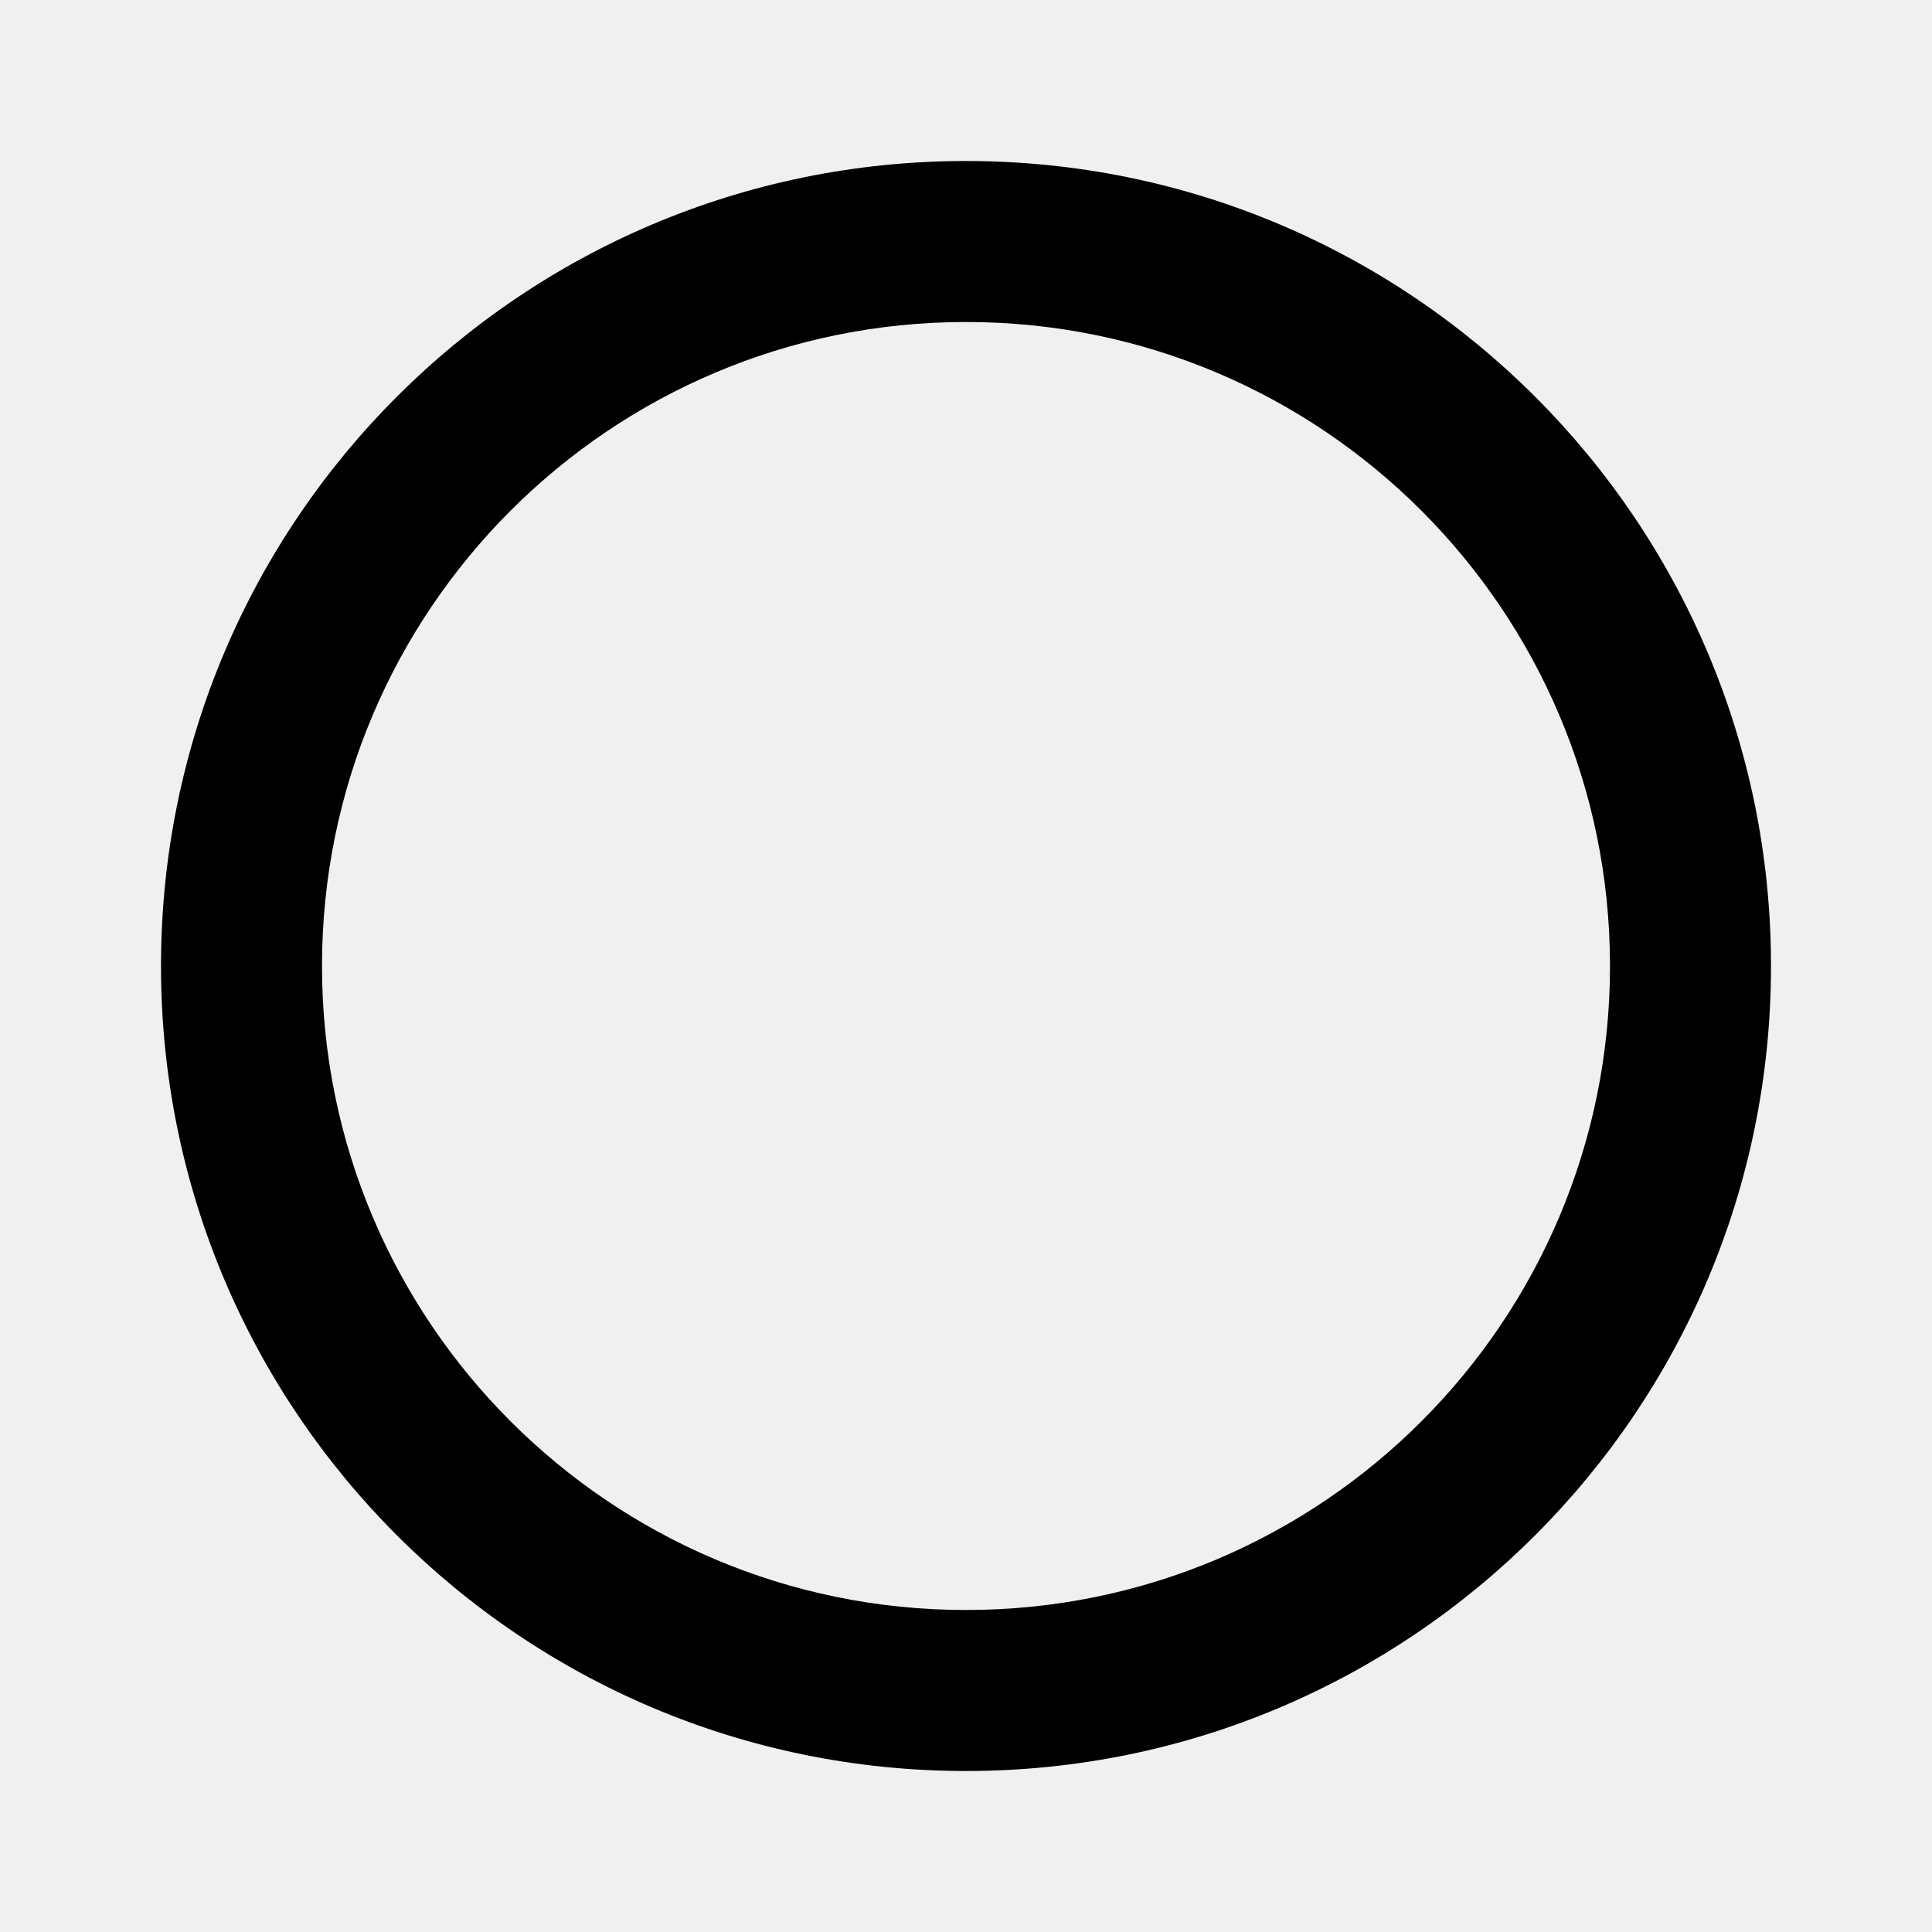
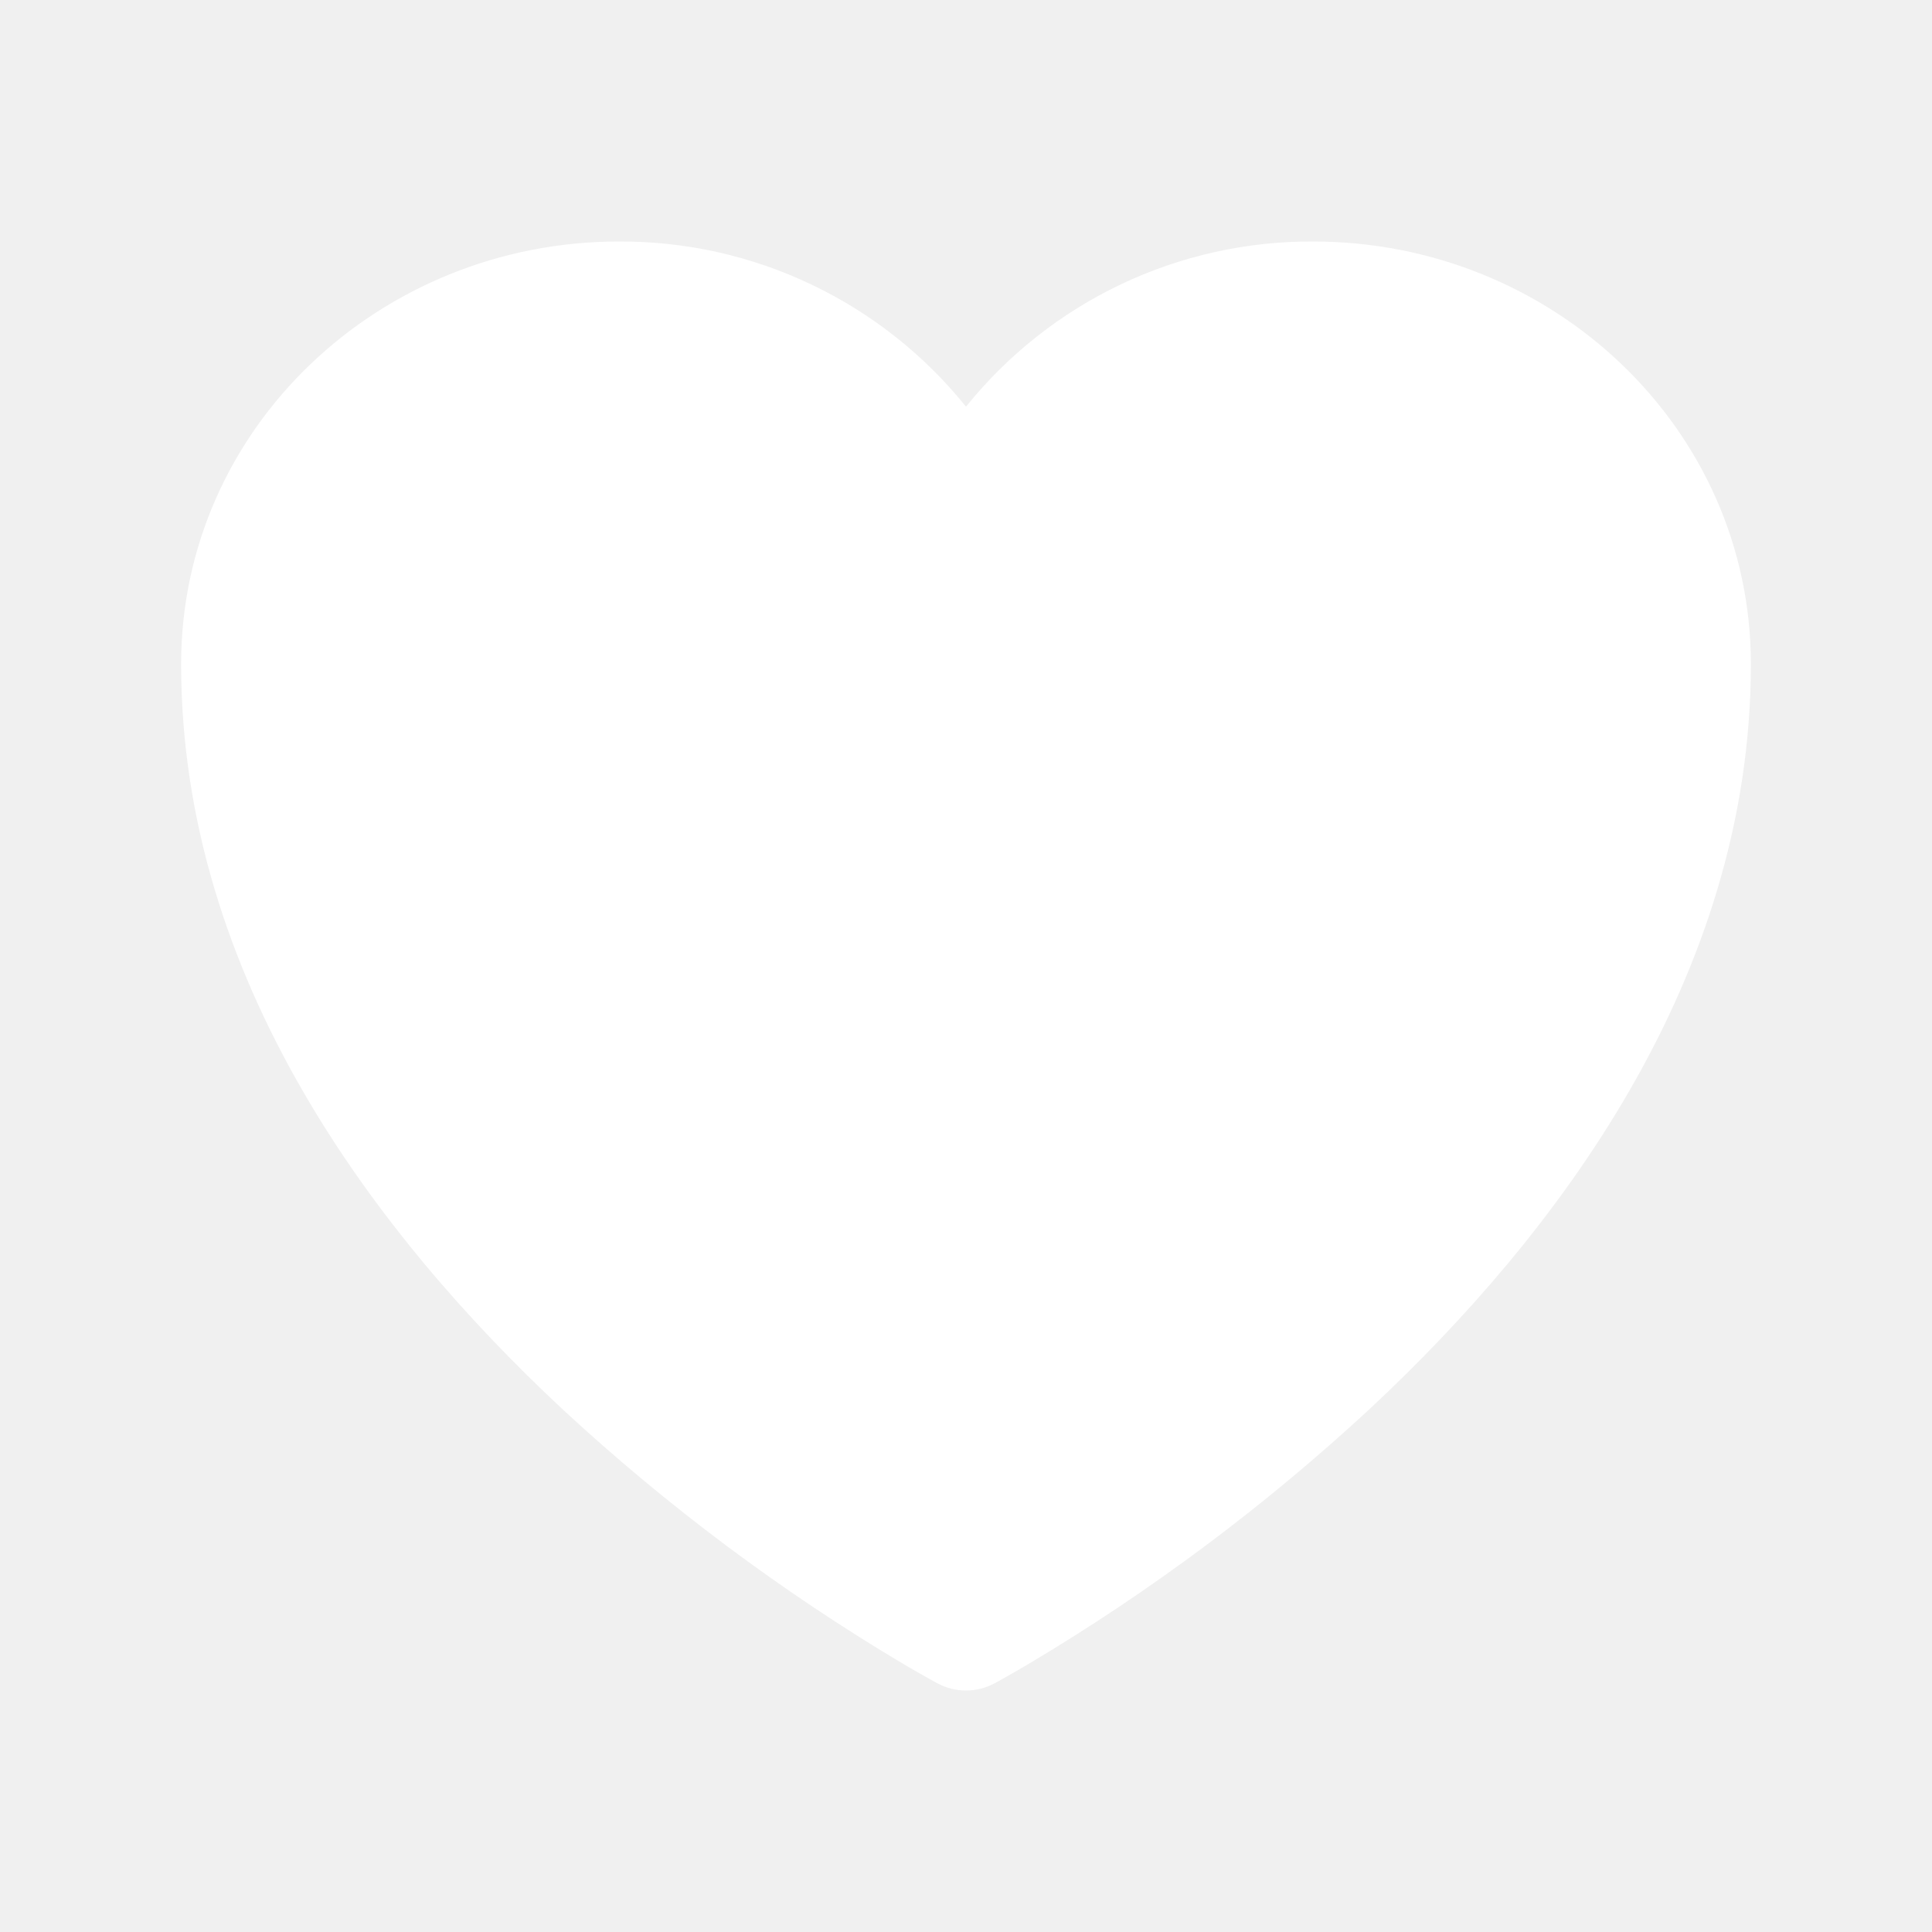
- <svg xmlns="http://www.w3.org/2000/svg" width="24" height="24" viewBox="0 0 24 24" fill="currentColor">
-   <path d="M12 2a10 10 0 1 0 0 20 10 10 0 0 0 0-20zm0 18a8 8 0 1 1 0-16 8 8 0 0 1 0 16z" />
+ <svg xmlns="http://www.w3.org/2000/svg" width="24" height="24" viewBox="0 0 24 24" fill="none">
+   <path d="M11.645 20.91L11.638 20.907L11.616 20.895C11.487 20.824 11.36 20.752 11.233 20.677C9.711 19.773 8.288 18.71 6.989 17.507C4.688 15.36 2.25 12.174 2.25 8.25C2.25 5.322 4.714 3 7.688 3C8.515 2.996 9.332 3.178 10.078 3.534C10.825 3.889 11.482 4.408 12 5.052C12.518 4.408 13.175 3.889 13.922 3.533C14.669 3.178 15.486 2.996 16.313 3C19.286 3 21.75 5.322 21.75 8.25C21.75 12.175 19.312 15.361 17.011 17.506C15.712 18.709 14.289 19.772 12.767 20.676C12.64 20.751 12.513 20.824 12.384 20.895L12.362 20.907L12.355 20.911L12.352 20.912C12.244 20.97 12.123 21 12 21C11.877 21 11.756 20.97 11.648 20.912L11.645 20.91Z" fill="white" />
</svg>
